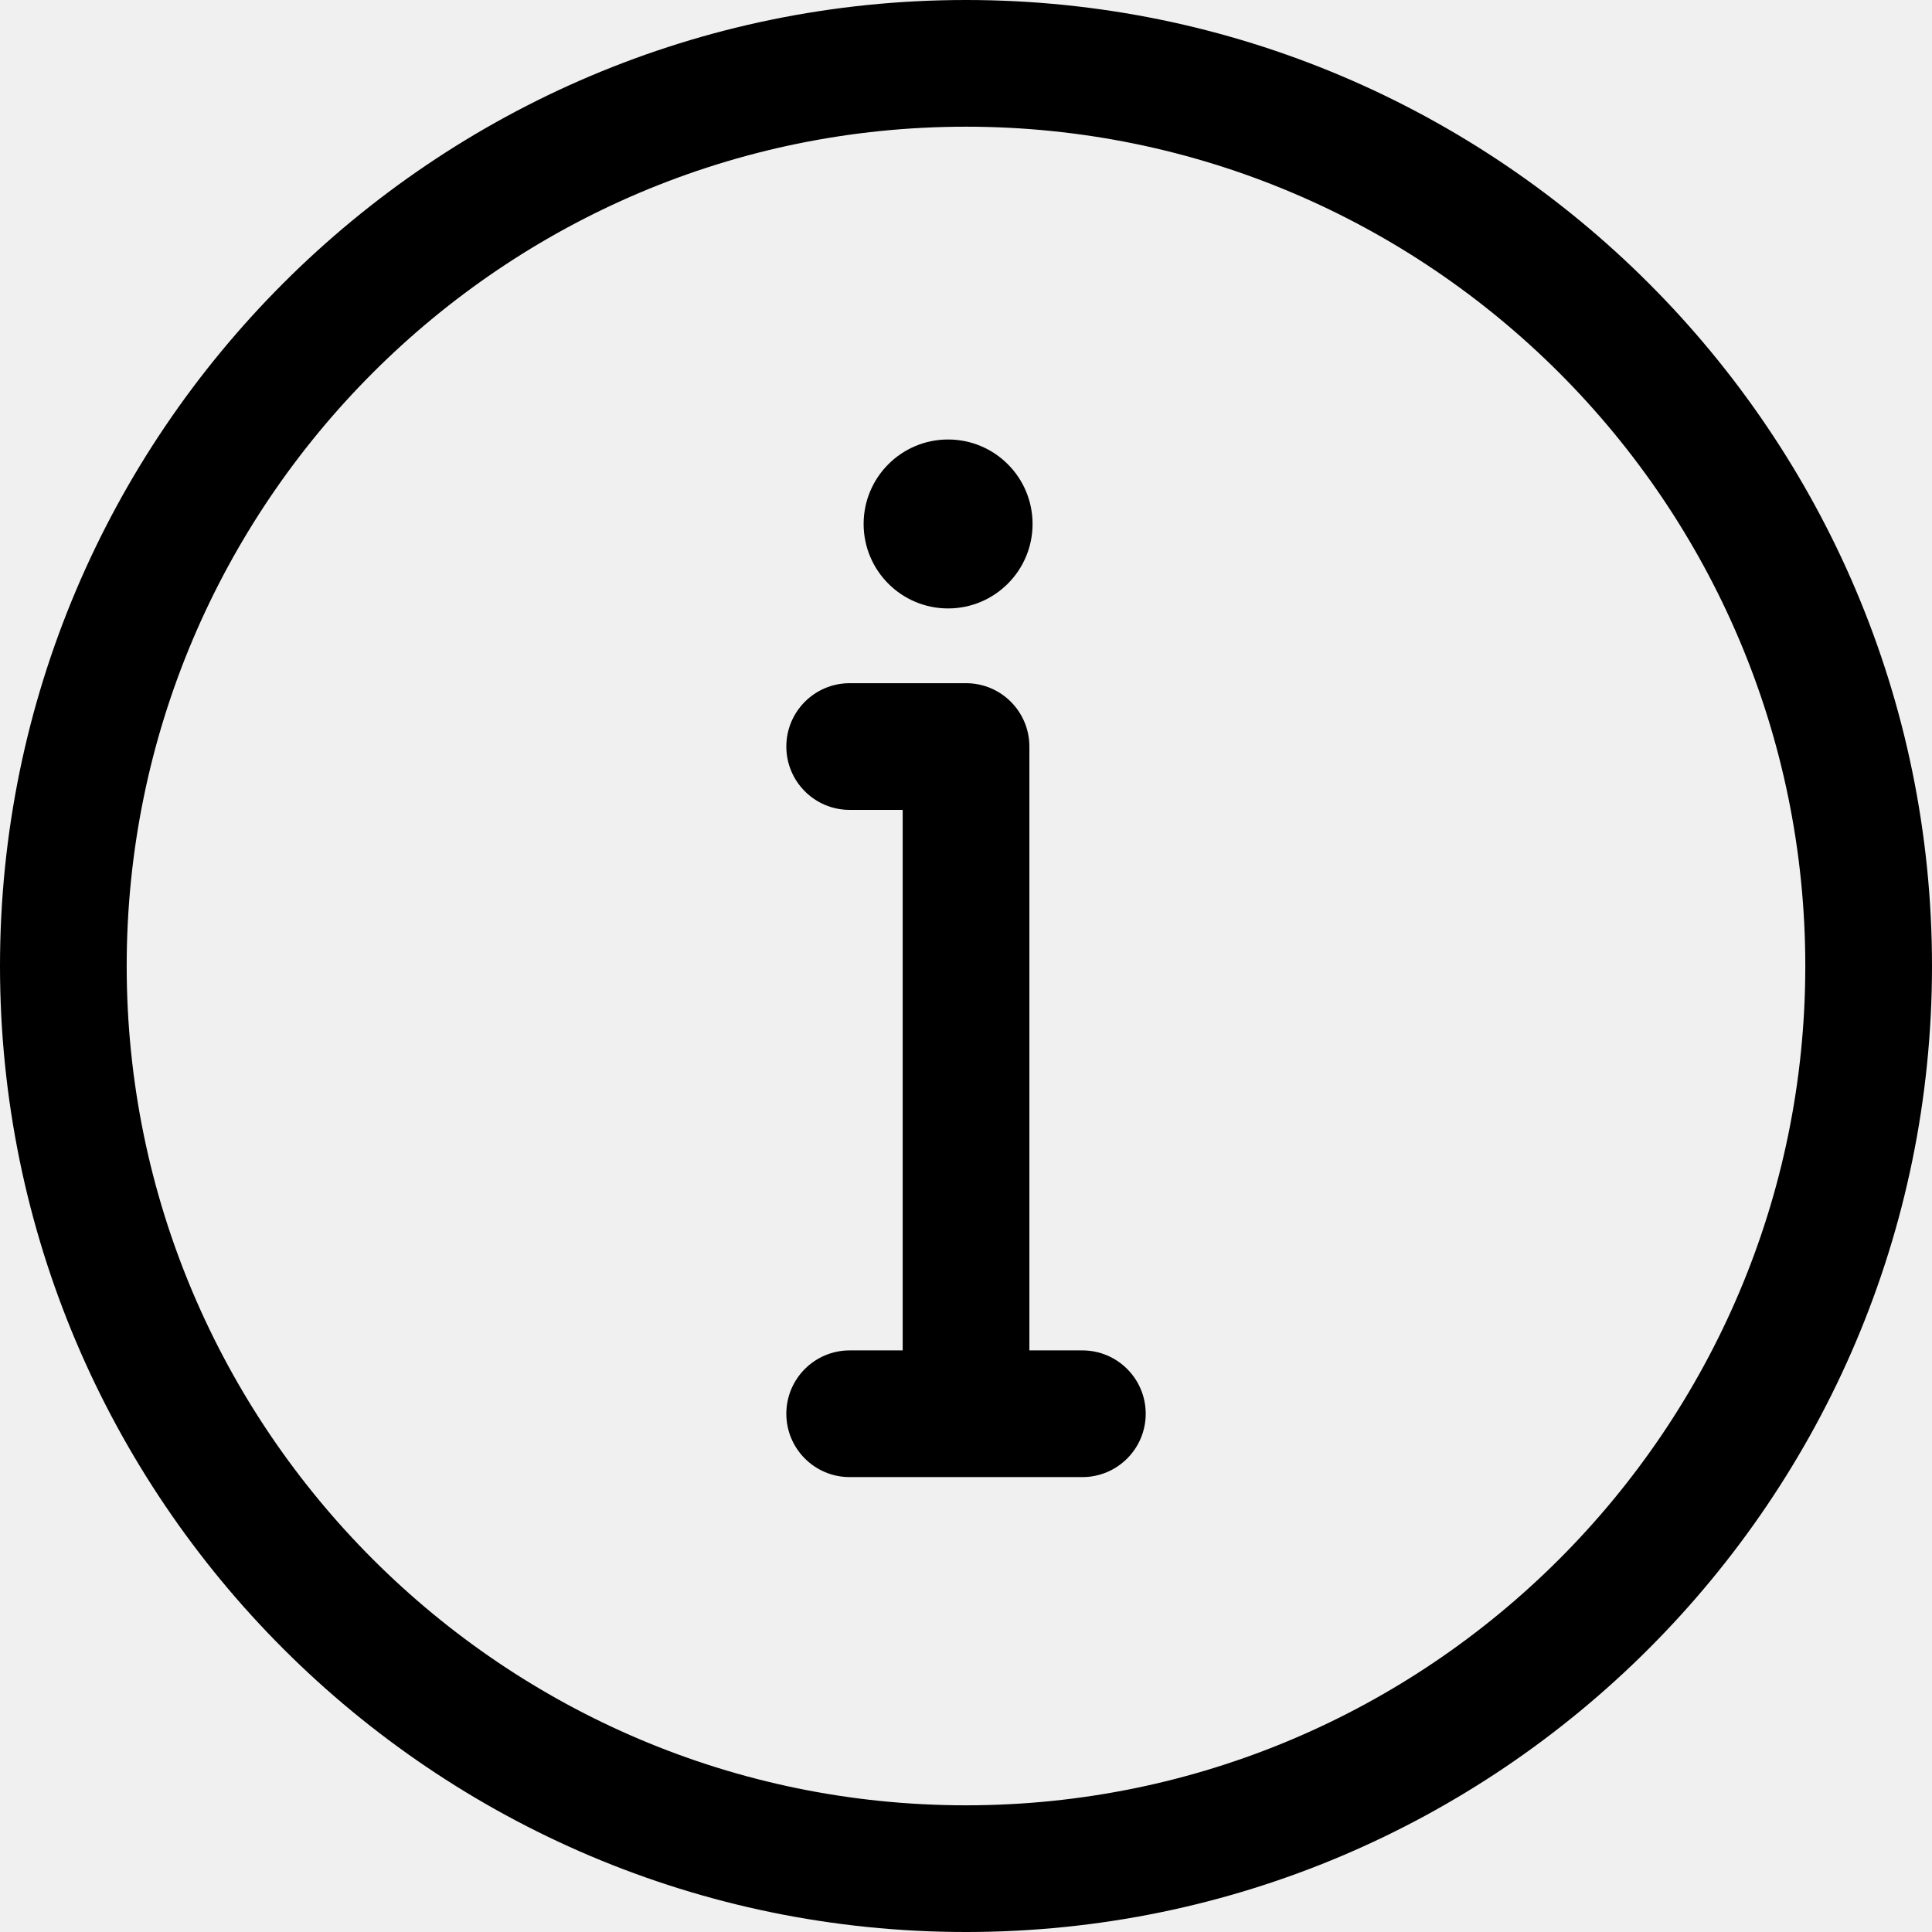
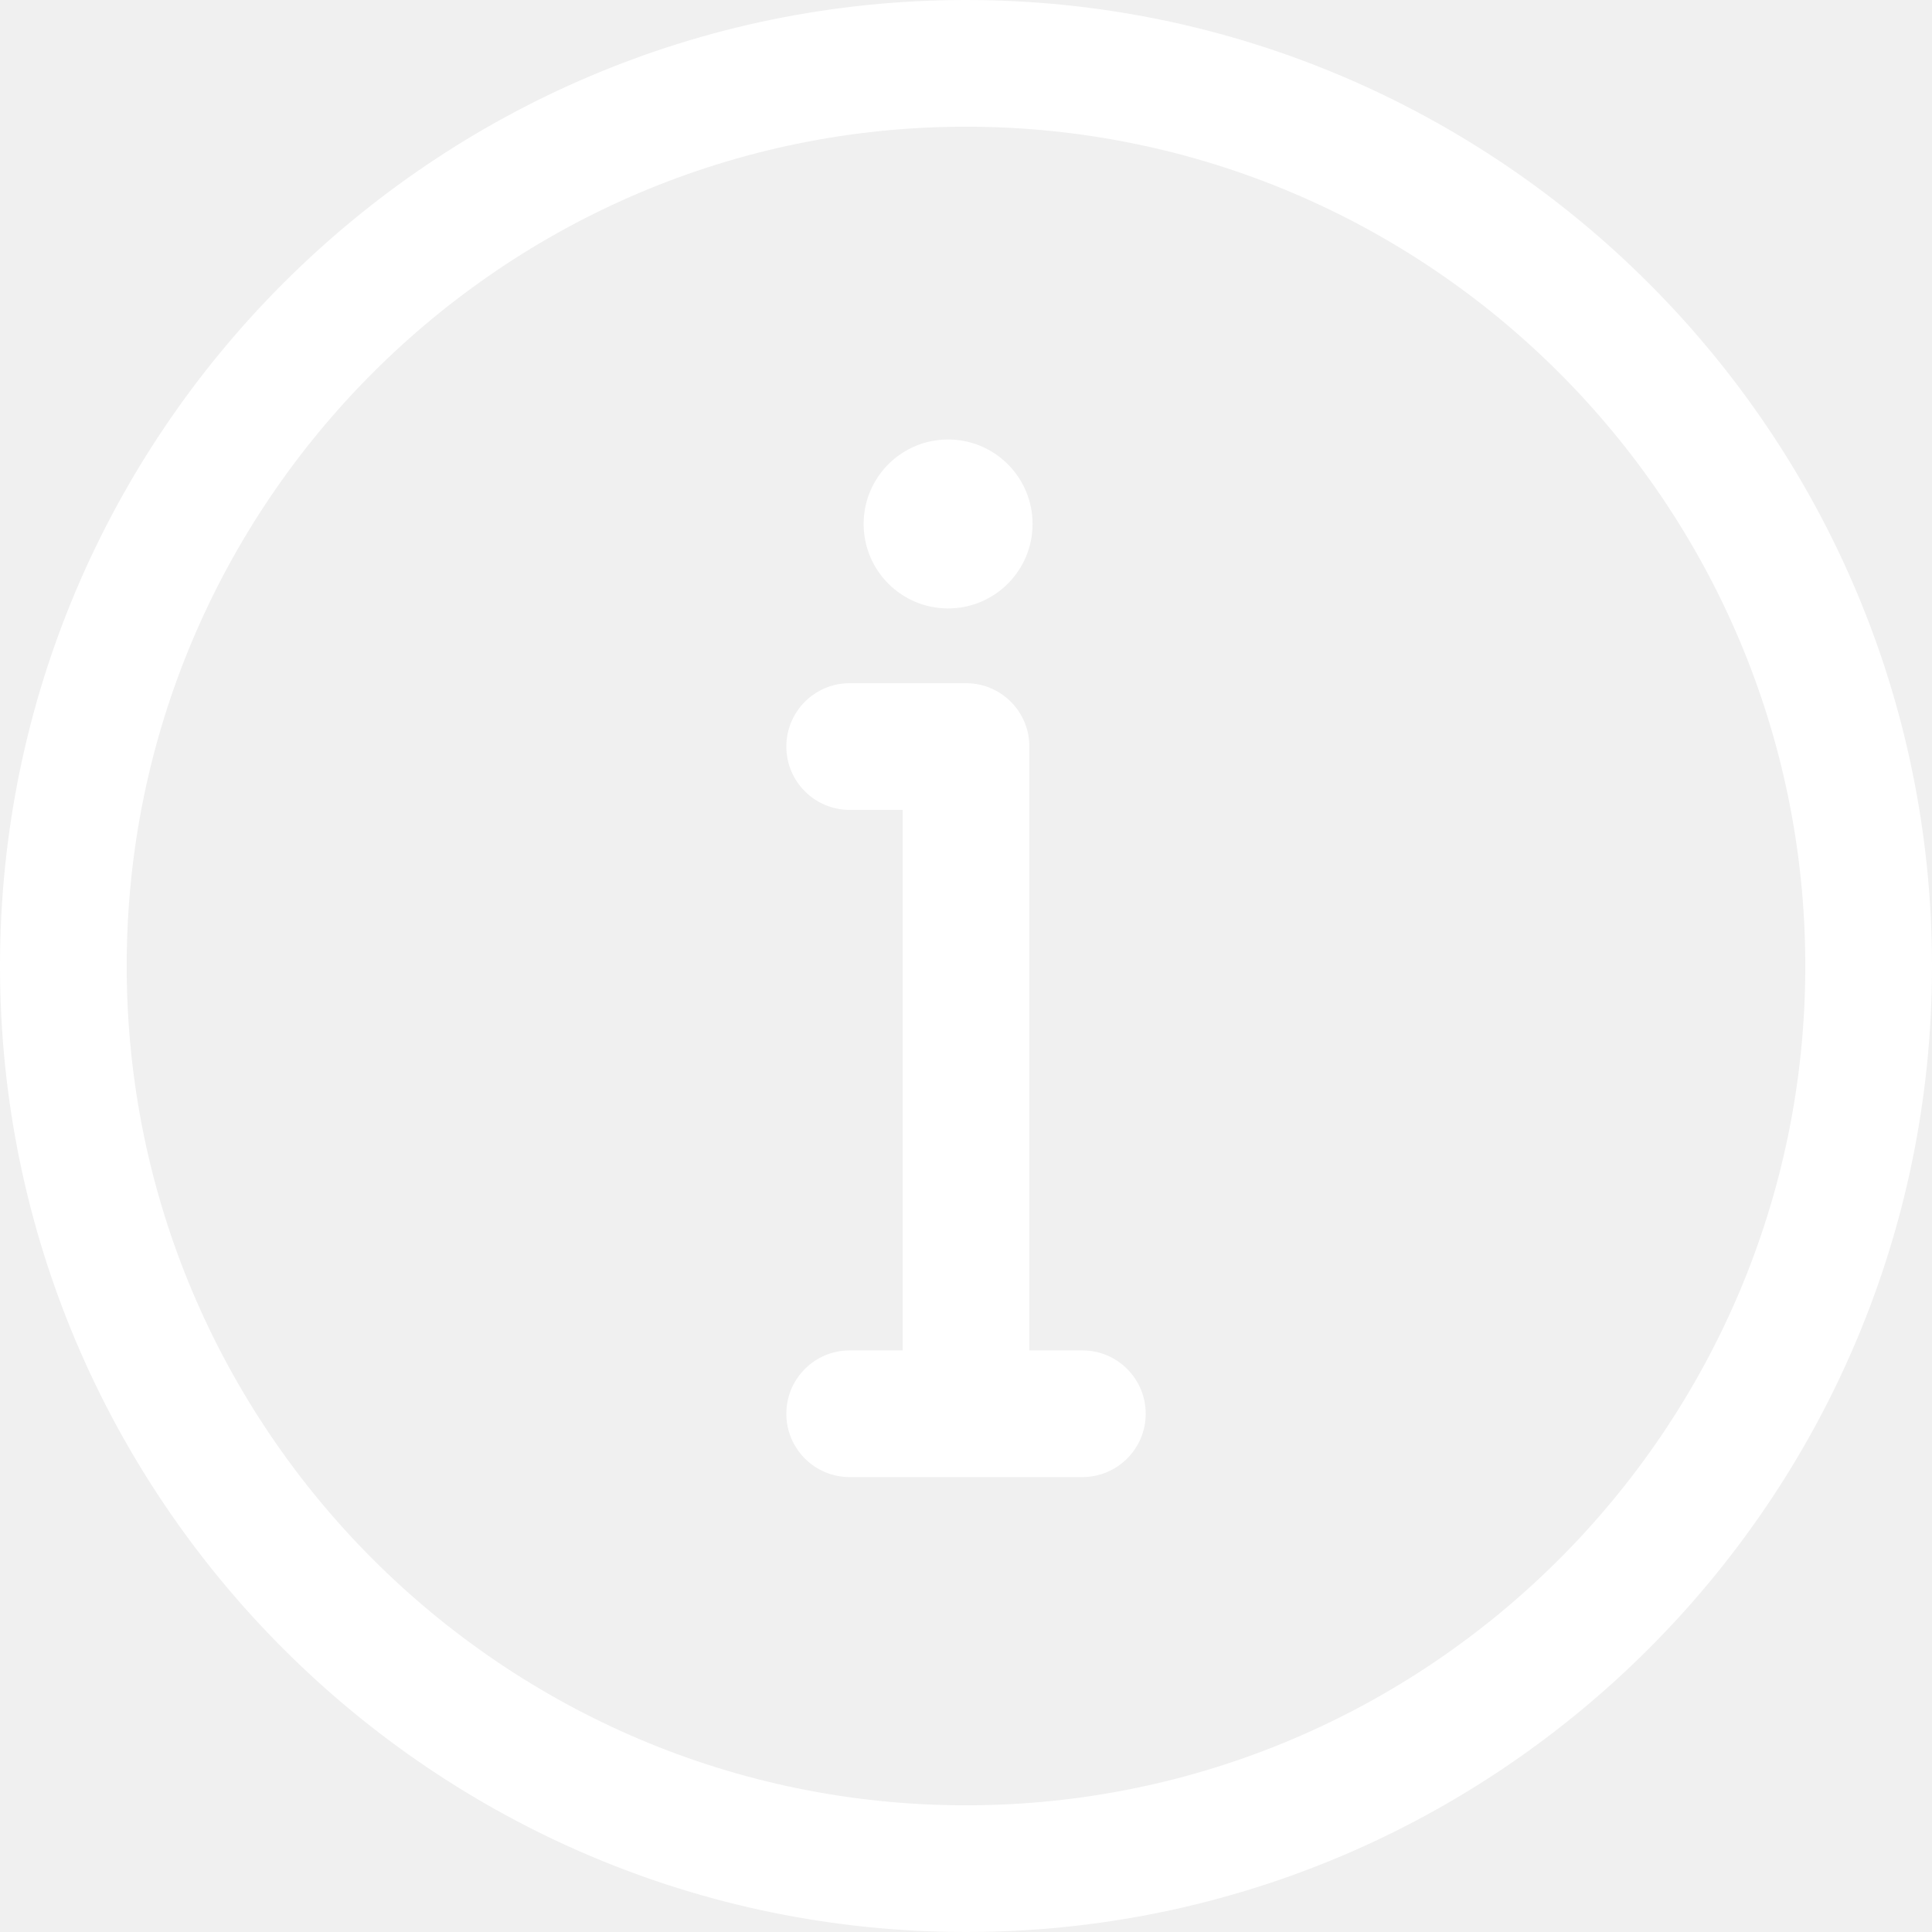
- <svg xmlns="http://www.w3.org/2000/svg" version="1.1" id="Capa_1" x="0px" y="0px" width="400px" height="400px" viewBox="0 0 400 400" style="enable-background:new 0 0 400 400;" xml:space="preserve">
-   <g>
-     <g>
-       <path d="M199.992,0C89.719,0,0,89.72,0,200s89.719,200,199.992,200C310.273,400,400,310.28,400,200S310.273,0,199.992,0z     M199.992,373.77C104.18,373.77,26.23,295.816,26.23,200c0-95.817,77.949-173.769,173.762-173.769    c95.824,0,173.776,77.953,173.776,173.769C373.769,295.816,295.816,373.77,199.992,373.77z" />
-       <path d="M196.293,125.97c9.656,0,17.488-7.832,17.488-17.489c0-9.657-7.832-17.489-17.488-17.489    c-9.664,0-17.488,7.832-17.488,17.489C178.805,118.138,186.629,125.97,196.293,125.97z" />
-       <path d="M224.09,279.586h-10.969V154.564c0-7.243-5.871-13.116-13.113-13.116h-24.094c-7.242,0-13.113,5.873-13.113,13.116    s5.871,13.115,13.113,13.115h10.977v111.907h-10.977c-7.242,0-13.113,5.872-13.113,13.115c0,7.242,5.871,13.115,13.113,13.115    h48.176c7.246,0,13.117-5.873,13.117-13.115C237.207,285.458,231.336,279.586,224.09,279.586z" />
+ <svg xmlns="http://www.w3.org/2000/svg" width="400px" height="400px" viewBox="0 0 400 400" version="1.1">
+   <g id="Page-1" stroke="none" stroke-width="1" fill="none" fill-rule="evenodd">
+     <g id="round-information-button" fill="#FFFFFF" fill-rule="nonzero">
+       <path d="M199.992,0 C89.719,0 0,89.72 0,200 C0,310.28 89.719,400 199.992,400 C310.273,400 400,310.28 400,200 C400,89.72 310.273,0 199.992,0 Z M199.992,373.77 C104.18,373.77 26.23,295.816 26.23,200 C26.23,104.183 104.179,26.231 199.992,26.231 C295.816,26.231 373.768,104.184 373.768,200 C373.768,295.816 295.816,373.77 199.992,373.77 Z" id="Shape" />
+       <path d="M196.293,125.97 C205.949,125.97 213.781,118.138 213.781,108.481 C213.781,98.824 205.949,90.992 196.293,90.992 C186.629,90.992 178.805,98.824 178.805,108.481 C178.805,118.138 186.629,125.97 196.293,125.97 Z" id="Path" />
+       <path d="M224.09,279.586 L213.121,279.586 L213.121,154.564 C213.121,147.321 207.25,141.448 200.008,141.448 L175.914,141.448 C168.672,141.448 162.801,147.321 162.801,154.564 C162.801,161.807 168.672,167.679 175.914,167.679 L186.891,167.679 L186.891,279.586 L175.914,279.586 C168.672,279.586 162.801,285.458 162.801,292.701 C162.801,299.943 168.672,305.816 175.914,305.816 L224.09,305.816 C231.336,305.816 237.207,299.943 237.207,292.701 C237.207,285.458 231.336,279.586 224.09,279.586 Z" id="Path" />
    </g>
  </g>
-   <g>
- </g>
-   <g>
- </g>
-   <g>
- </g>
-   <g>
- </g>
-   <g>
- </g>
-   <g>
- </g>
-   <g>
- </g>
-   <g>
- </g>
-   <g>
- </g>
-   <g>
- </g>
-   <g>
- </g>
-   <g>
- </g>
-   <g>
- </g>
-   <g>
- </g>
-   <g>
- </g>
</svg>
